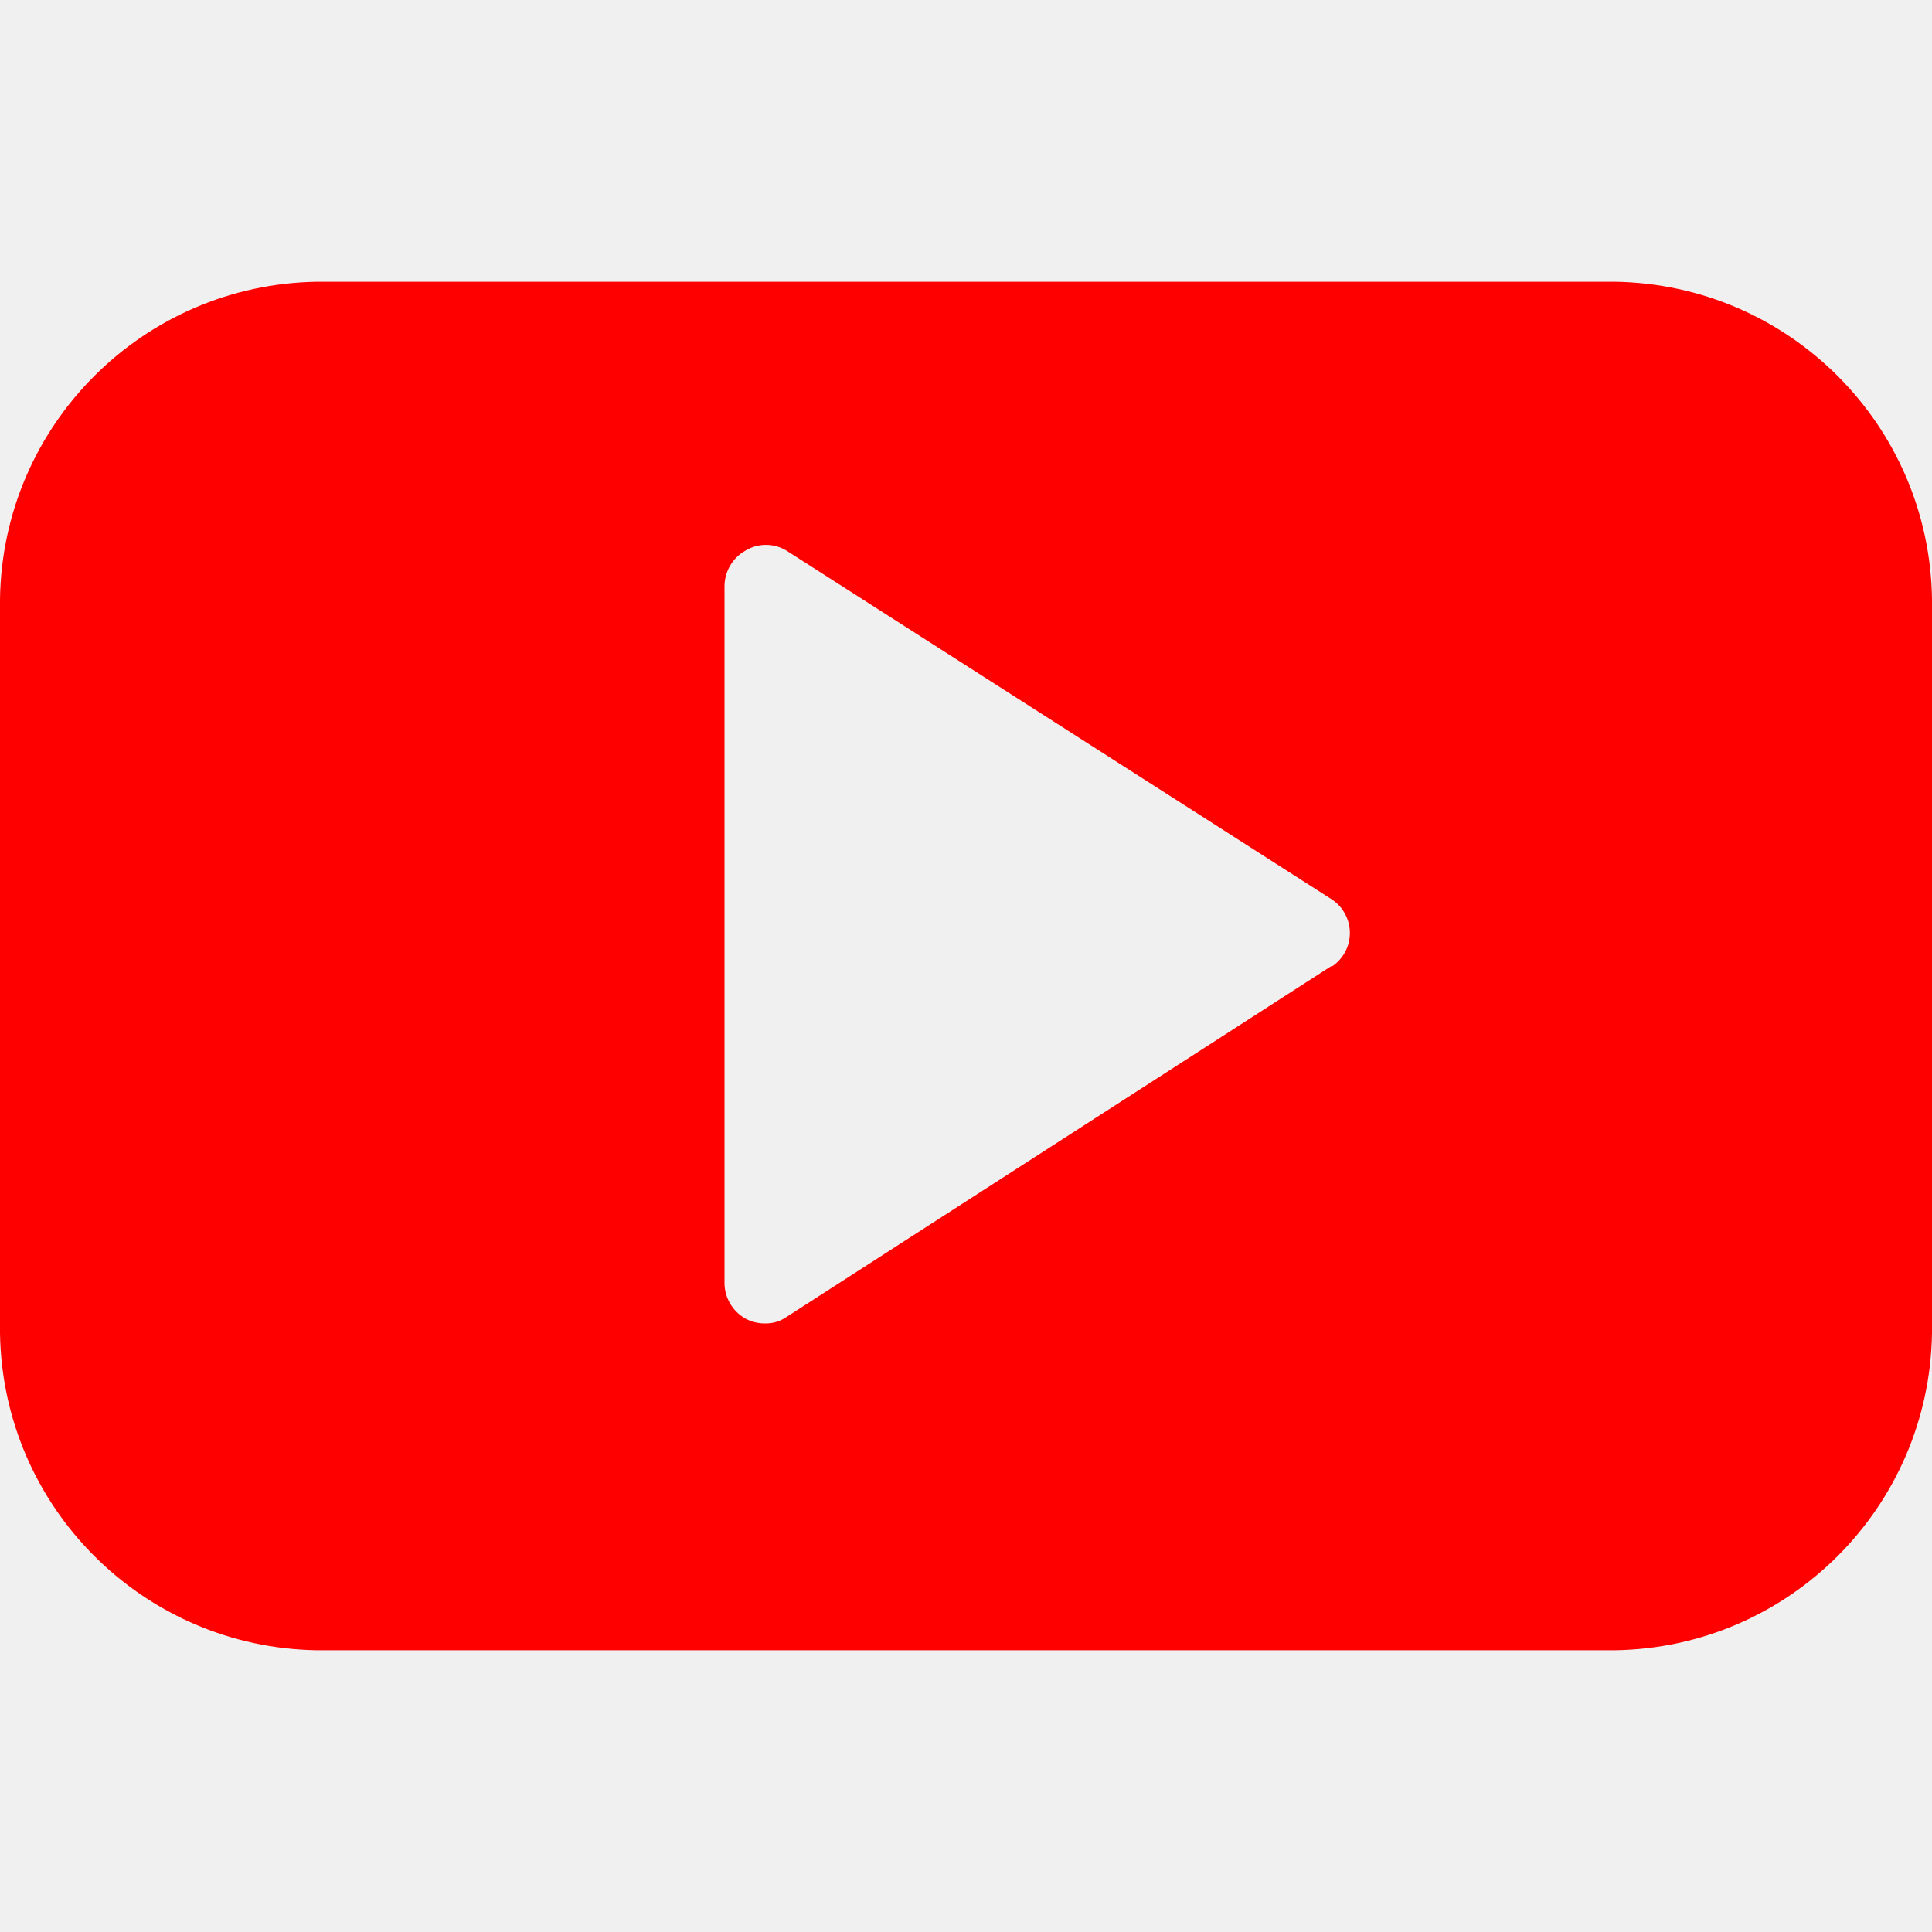
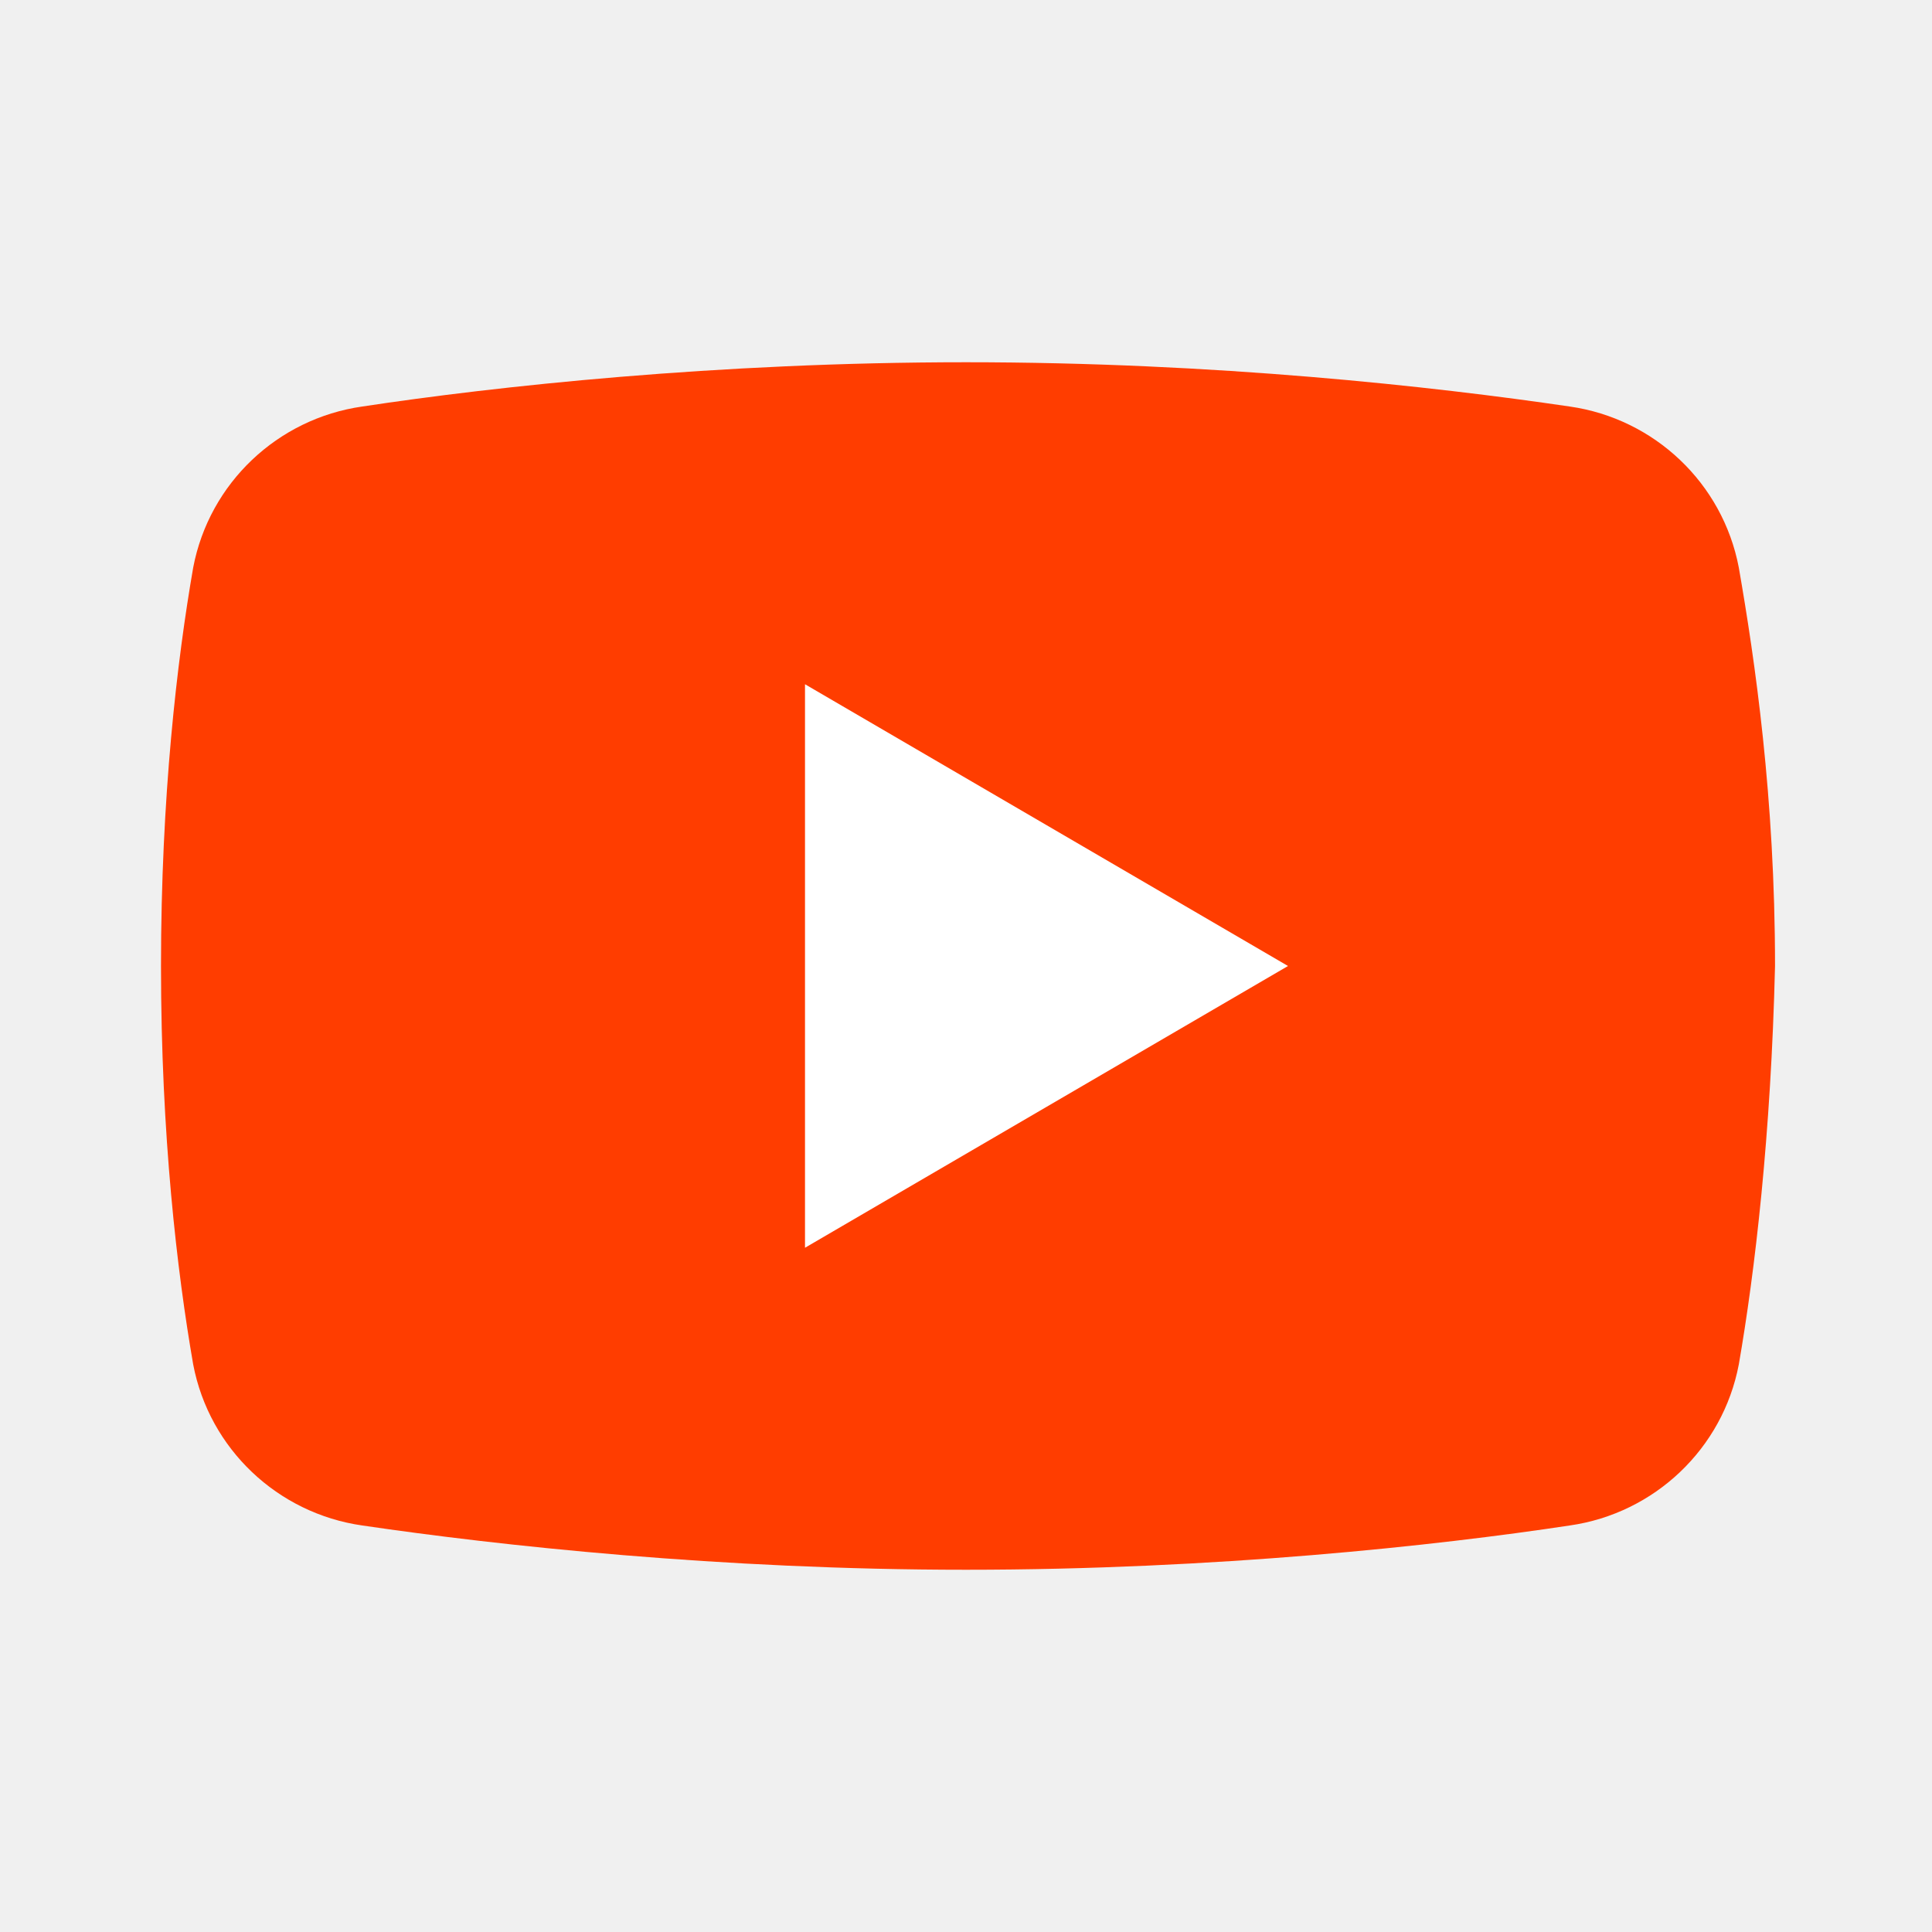
- <svg xmlns="http://www.w3.org/2000/svg" viewBox="0 0 24 24">
-   <path d="M20.06,3.5H3.94A4,4,0,0,0,0,7.44v9.12A4,4,0,0,0,3.94,20.5H20.06A4,4,0,0,0,24,16.56V7.44A4,4,0,0,0,20.06,3.5ZM16.54,12,9.77,16.36a.45.45,0,0,1-.27.08.5.5,0,0,1-.24-.06A.51.51,0,0,1,9,15.94V7.28a.51.51,0,0,1,.26-.44.49.49,0,0,1,.51,0l6.77,4.33a.5.5,0,0,1,0,.84Z" fill="#ff0000" />
+ <svg xmlns="http://www.w3.org/2000/svg" viewBox="0 0 48 48" width="240px" height="240px">
+   <path fill="#FF3D00" d="M43.2,33.9c-0.4,2.1-2.1,3.7-4.2,4c-3.3,0.5-8.8,1.1-15,1.1c-6.1,0-11.6-0.6-15-1.1c-2.1-0.3-3.8-1.9-4.2-4C4.4,31.6,4,28.2,4,24c0-4.2,0.4-7.6,0.8-9.9c0.4-2.1,2.1-3.7,4.2-4C12.3,9.6,17.8,9,24,9c6.2,0,11.6,0.6,15,1.1c2.1,0.3,3.8,1.9,4.2,4c0.4,2.3,0.9,5.7,0.9,9.9C44,28.2,43.6,31.6,43.2,33.9z" />
+   <path fill="#FFF" d="M20 31L20 17 32 24z" />
</svg>
